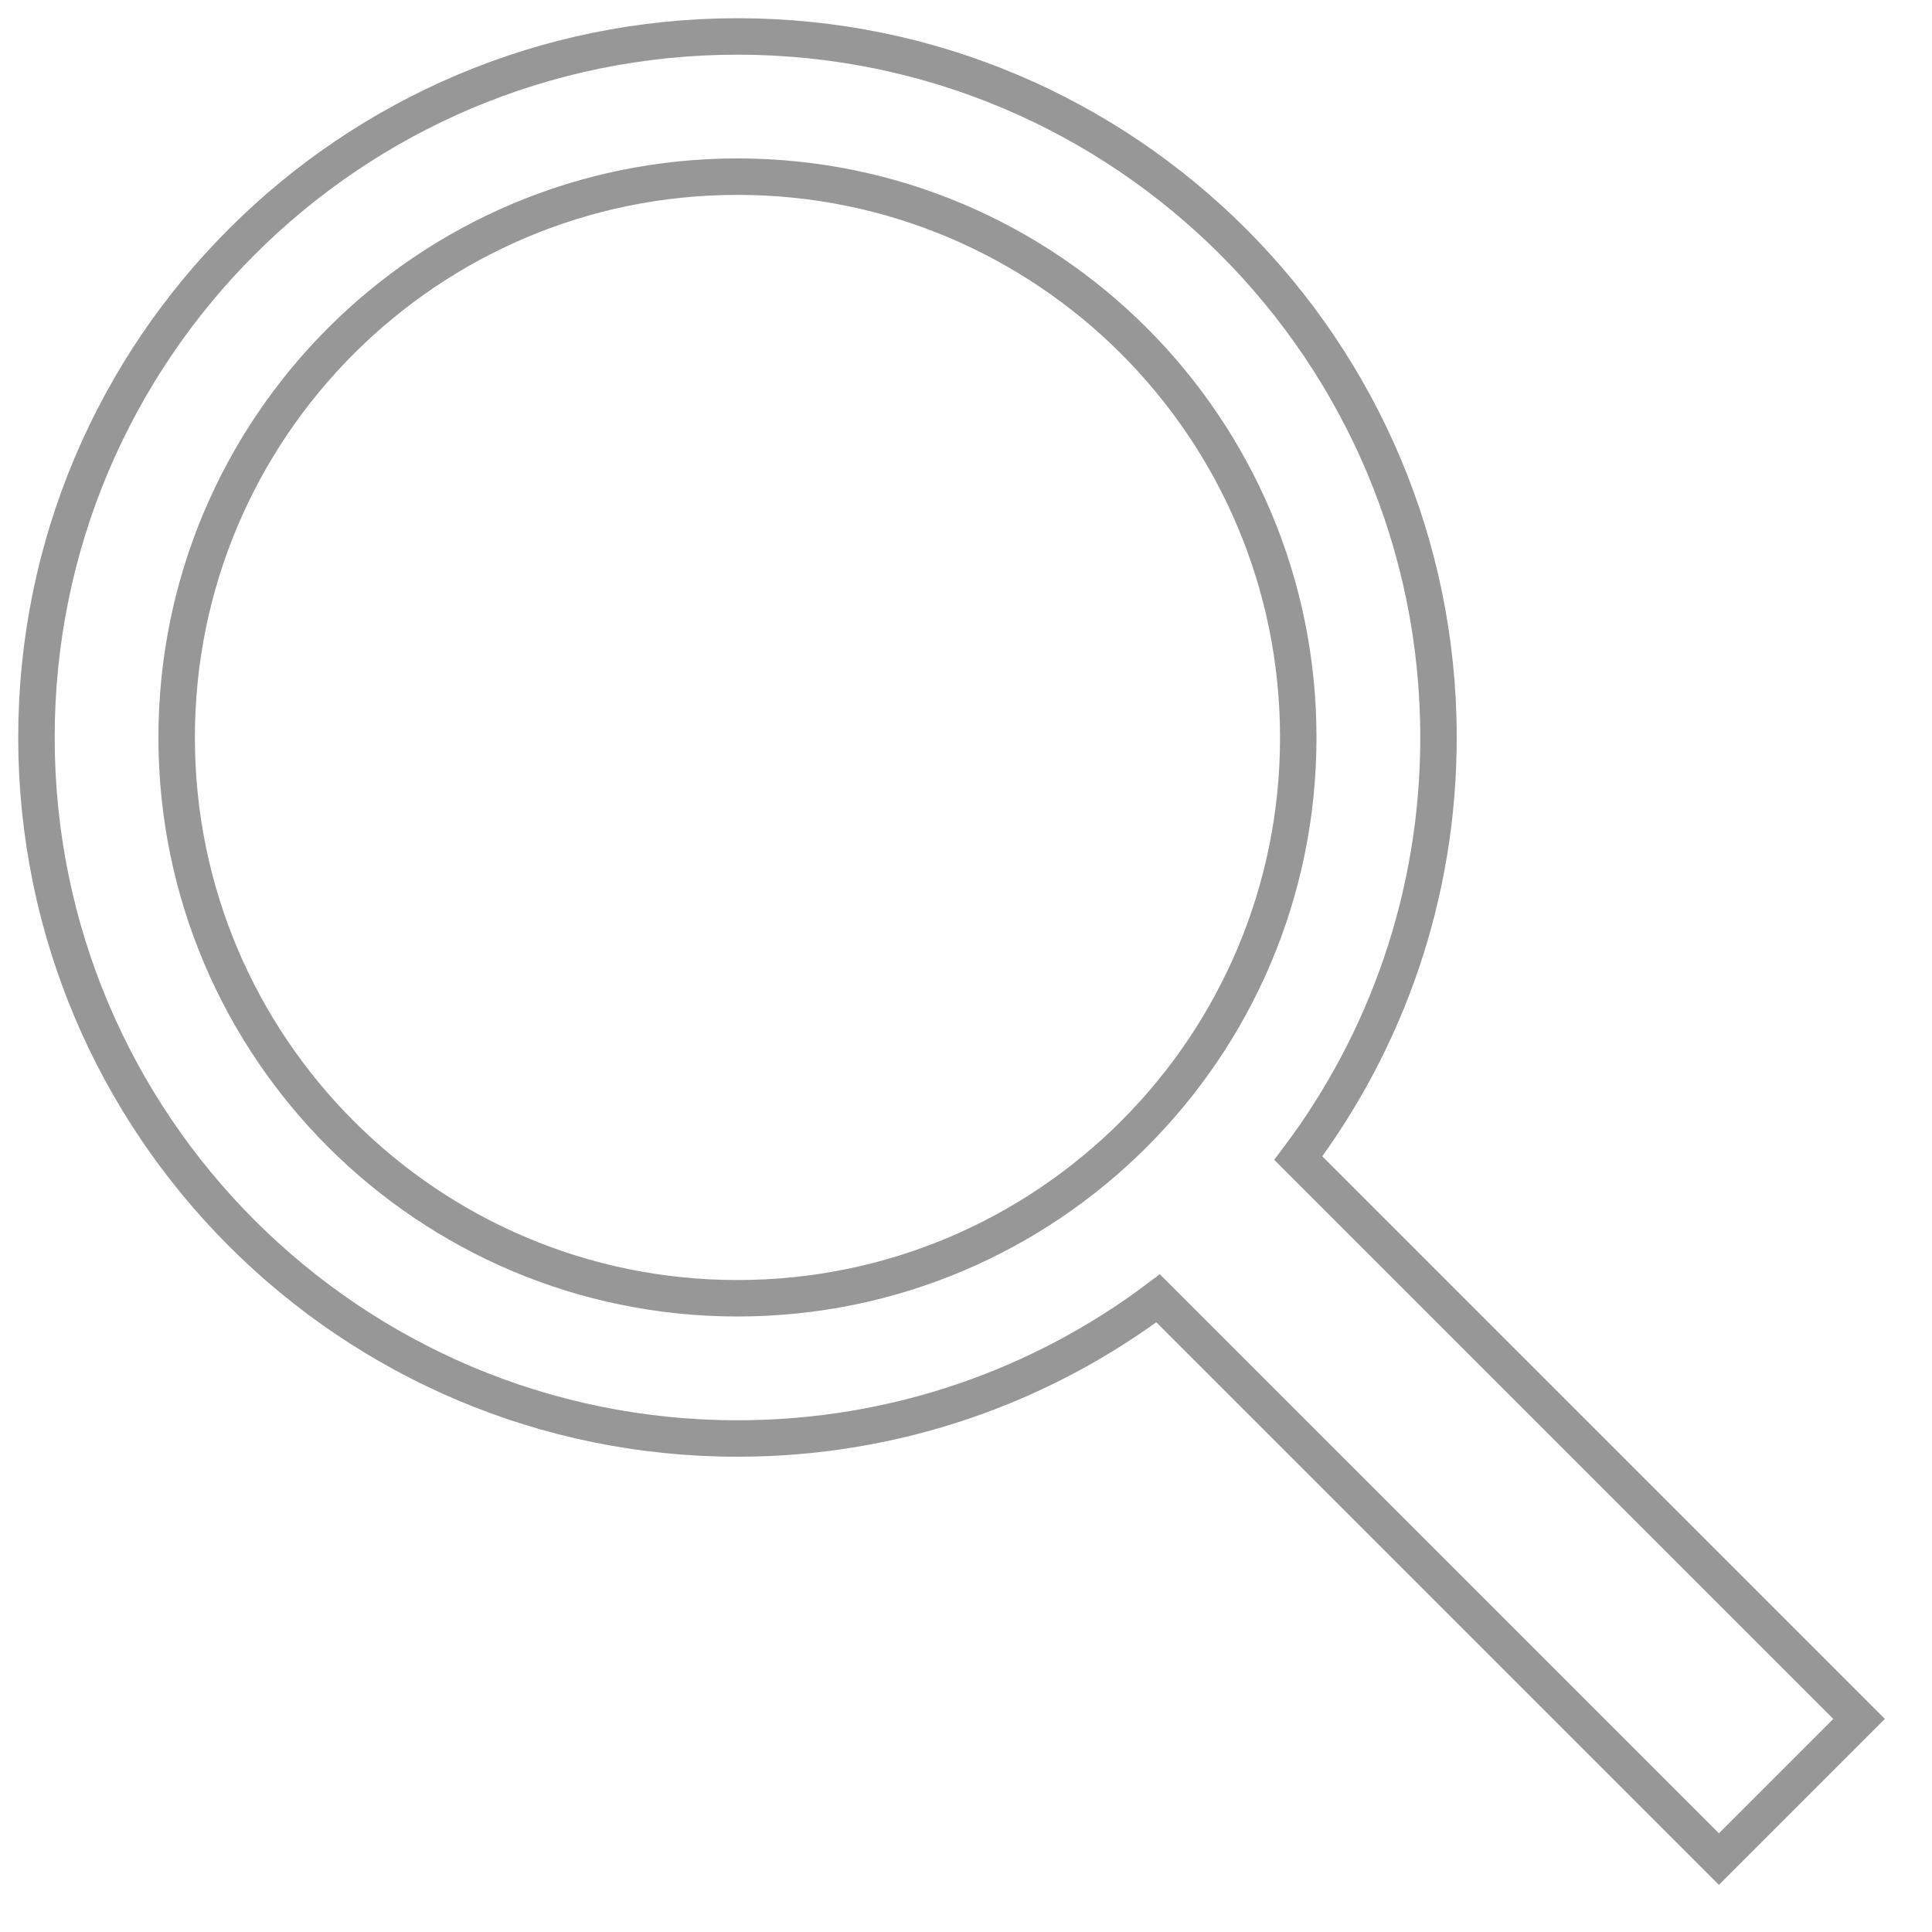
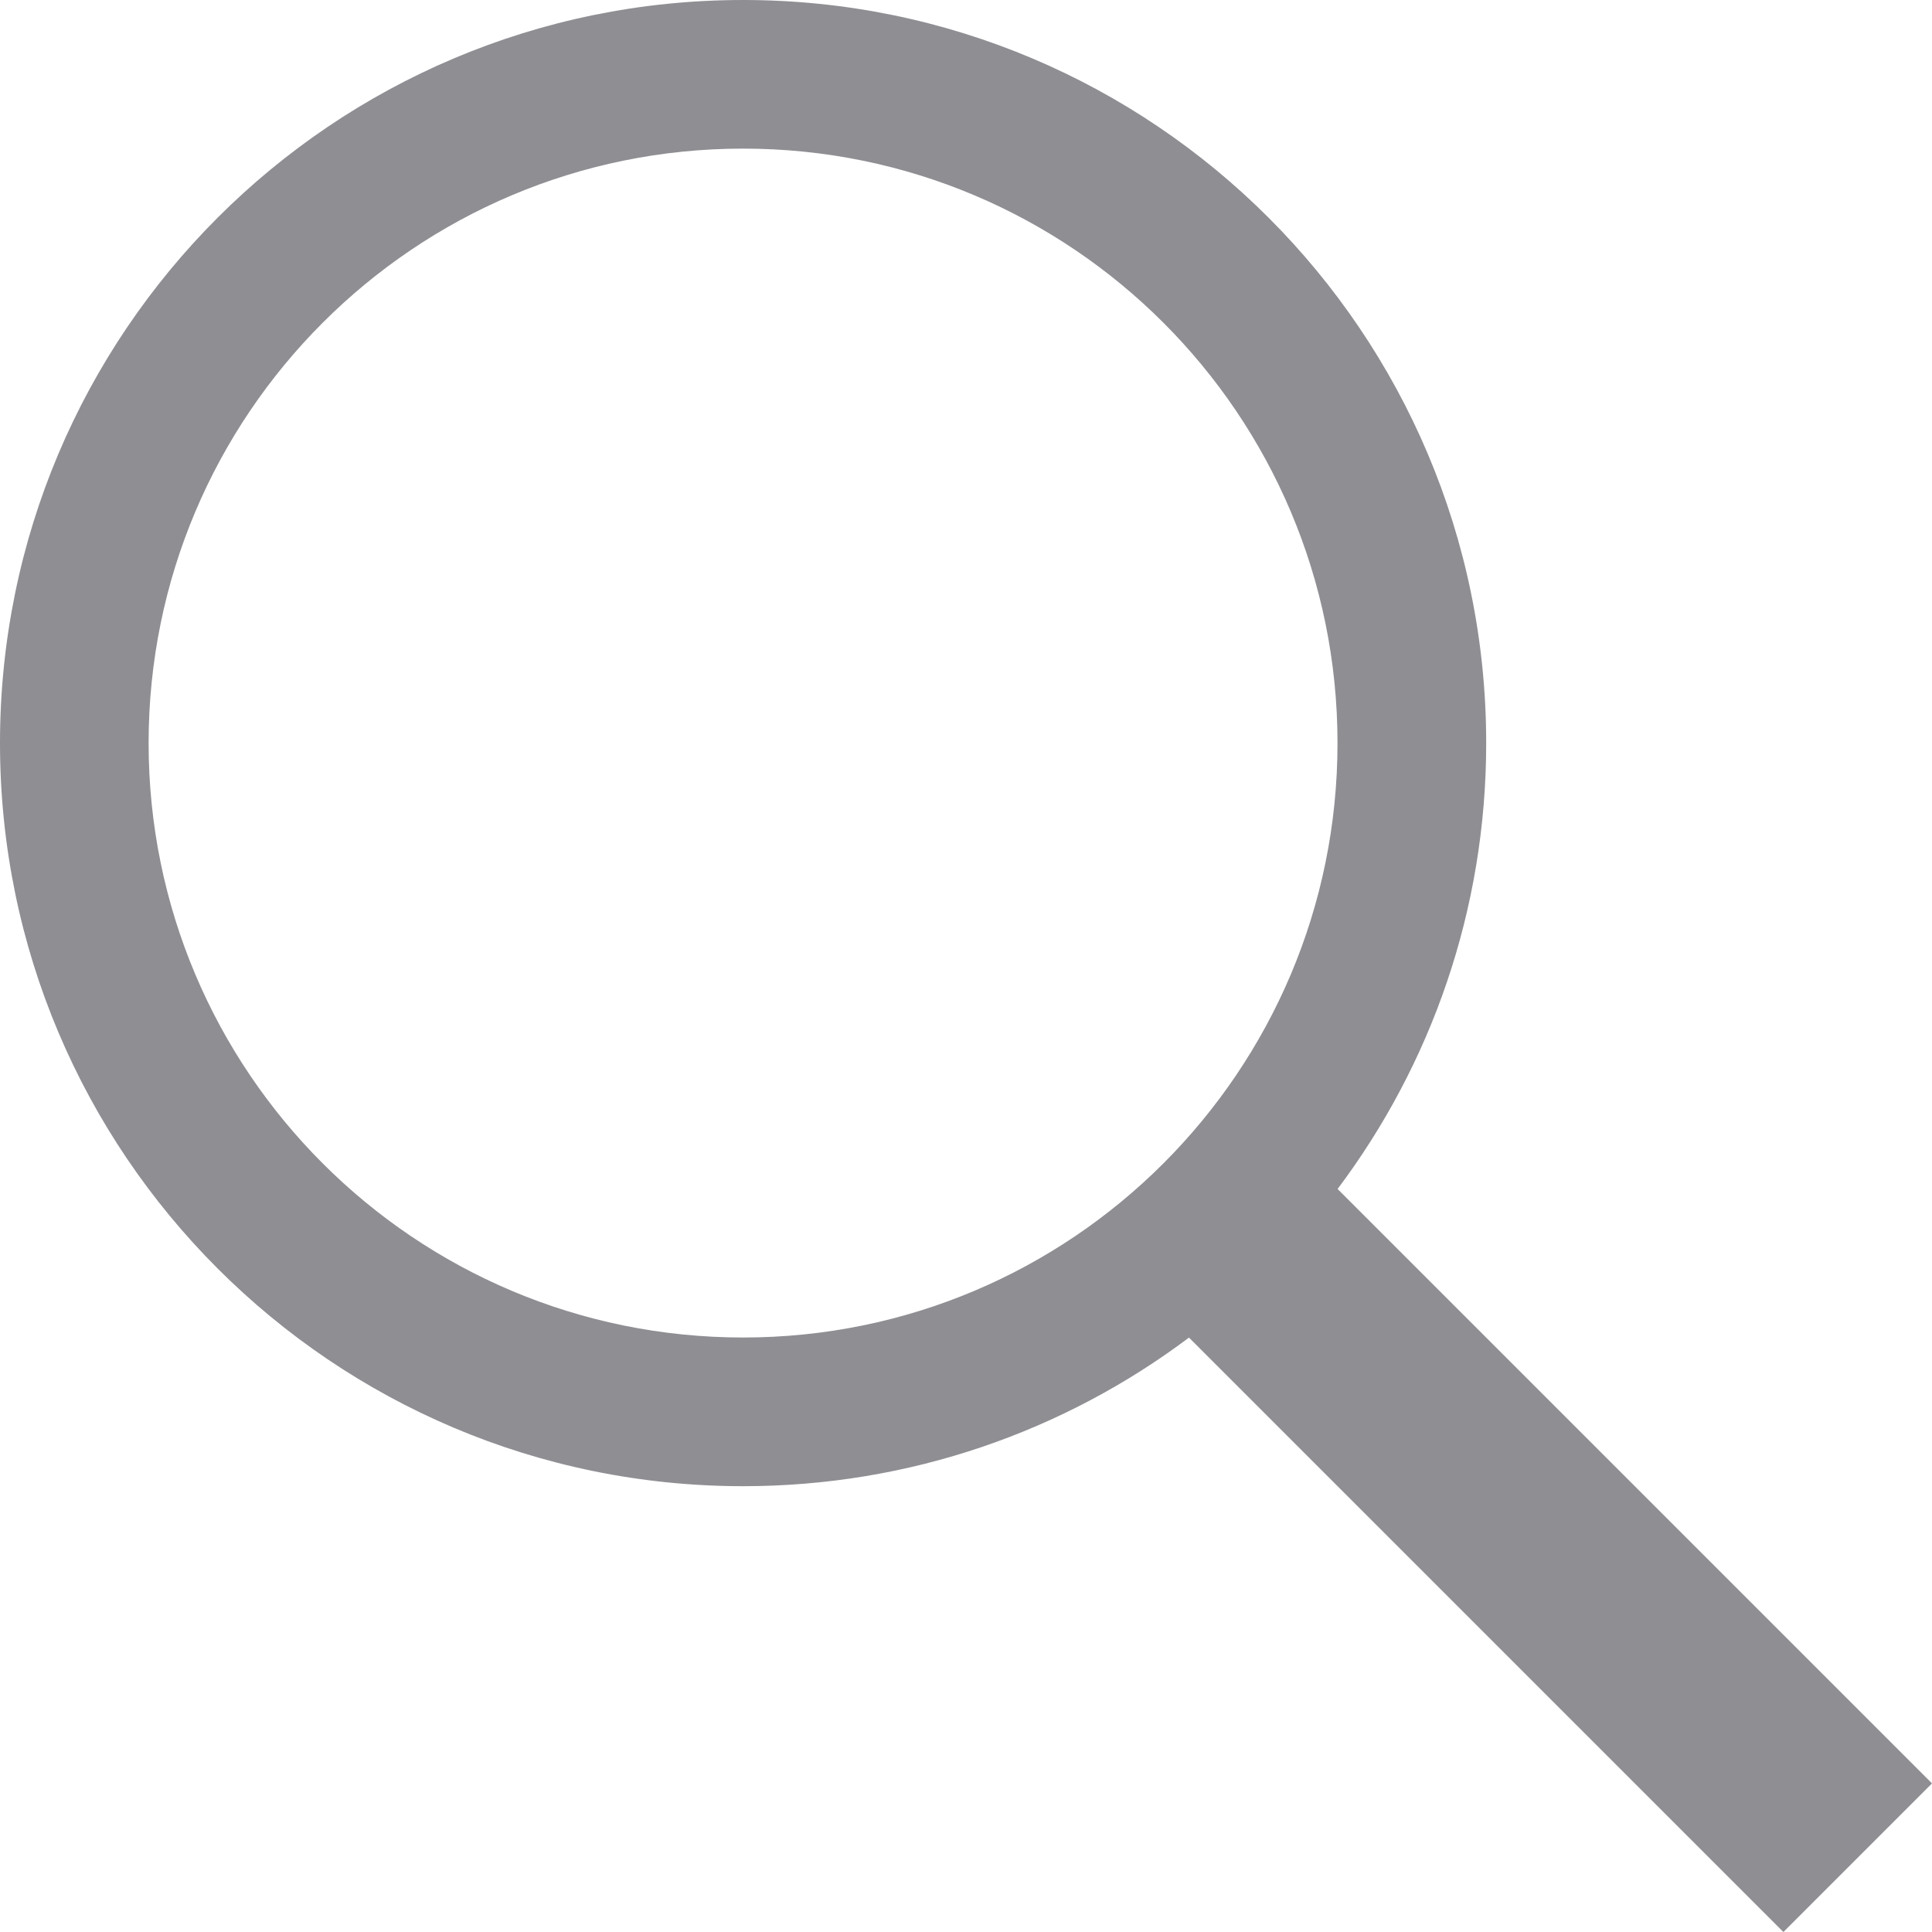
- <svg xmlns="http://www.w3.org/2000/svg" width="53px" height="53px" viewBox="0 0 53 53" version="1.1">
+ <svg xmlns="http://www.w3.org/2000/svg" width="24px" height="24px" viewBox="0 0 24 24" version="1.1">
  <defs />
  <g id="Page-1" stroke="none" stroke-width="1" fill="none" fill-rule="evenodd">
-     <path d="M31.77,35.616 C28.556,38.031 24.56,39.462 20.231,39.462 C9.61,39.462 1,30.852 1,20.231 C1,9.61 9.61,1 20.231,1 C30.852,1 39.462,9.61 39.462,20.231 C39.462,24.56 38.031,28.556 35.616,31.77 L51,47.154 L47.154,51 L31.77,35.616 L31.77,35.616 Z M20.231,35.615 C28.727,35.615 35.615,28.727 35.615,20.231 C35.615,11.734 28.727,4.846 20.231,4.846 C11.734,4.846 4.846,11.734 4.846,20.231 C4.846,28.727 11.734,35.615 20.231,35.615 Z" id="Search-Icon-Copy" stroke="#979797" />
+     <g id="iPhone-6" transform="translate(-15, -76)" fill="#8E8E93">
+       <path d="M29.77,92.616 C28.227,93.775 26.309,94.462 24.231,94.462 C19.133,94.462 15,90.329 15,85.231 C15,80.133 19.133,76 24.231,76 C29.329,76 33.462,80.133 33.462,85.231 C33.462,87.309 32.775,89.227 31.616,90.77 L39,98.154 L37.154,100 L29.77,92.616 L29.77,92.616 Z M24.231,92.615 C28.309,92.615 31.615,89.309 31.615,85.231 C31.615,81.152 28.309,77.846 24.231,77.846 C20.152,77.846 16.846,81.152 16.846,85.231 C16.846,89.309 20.152,92.615 24.231,92.615 Z" id="Search-Icon-Copy" />
+     </g>
  </g>
</svg>
